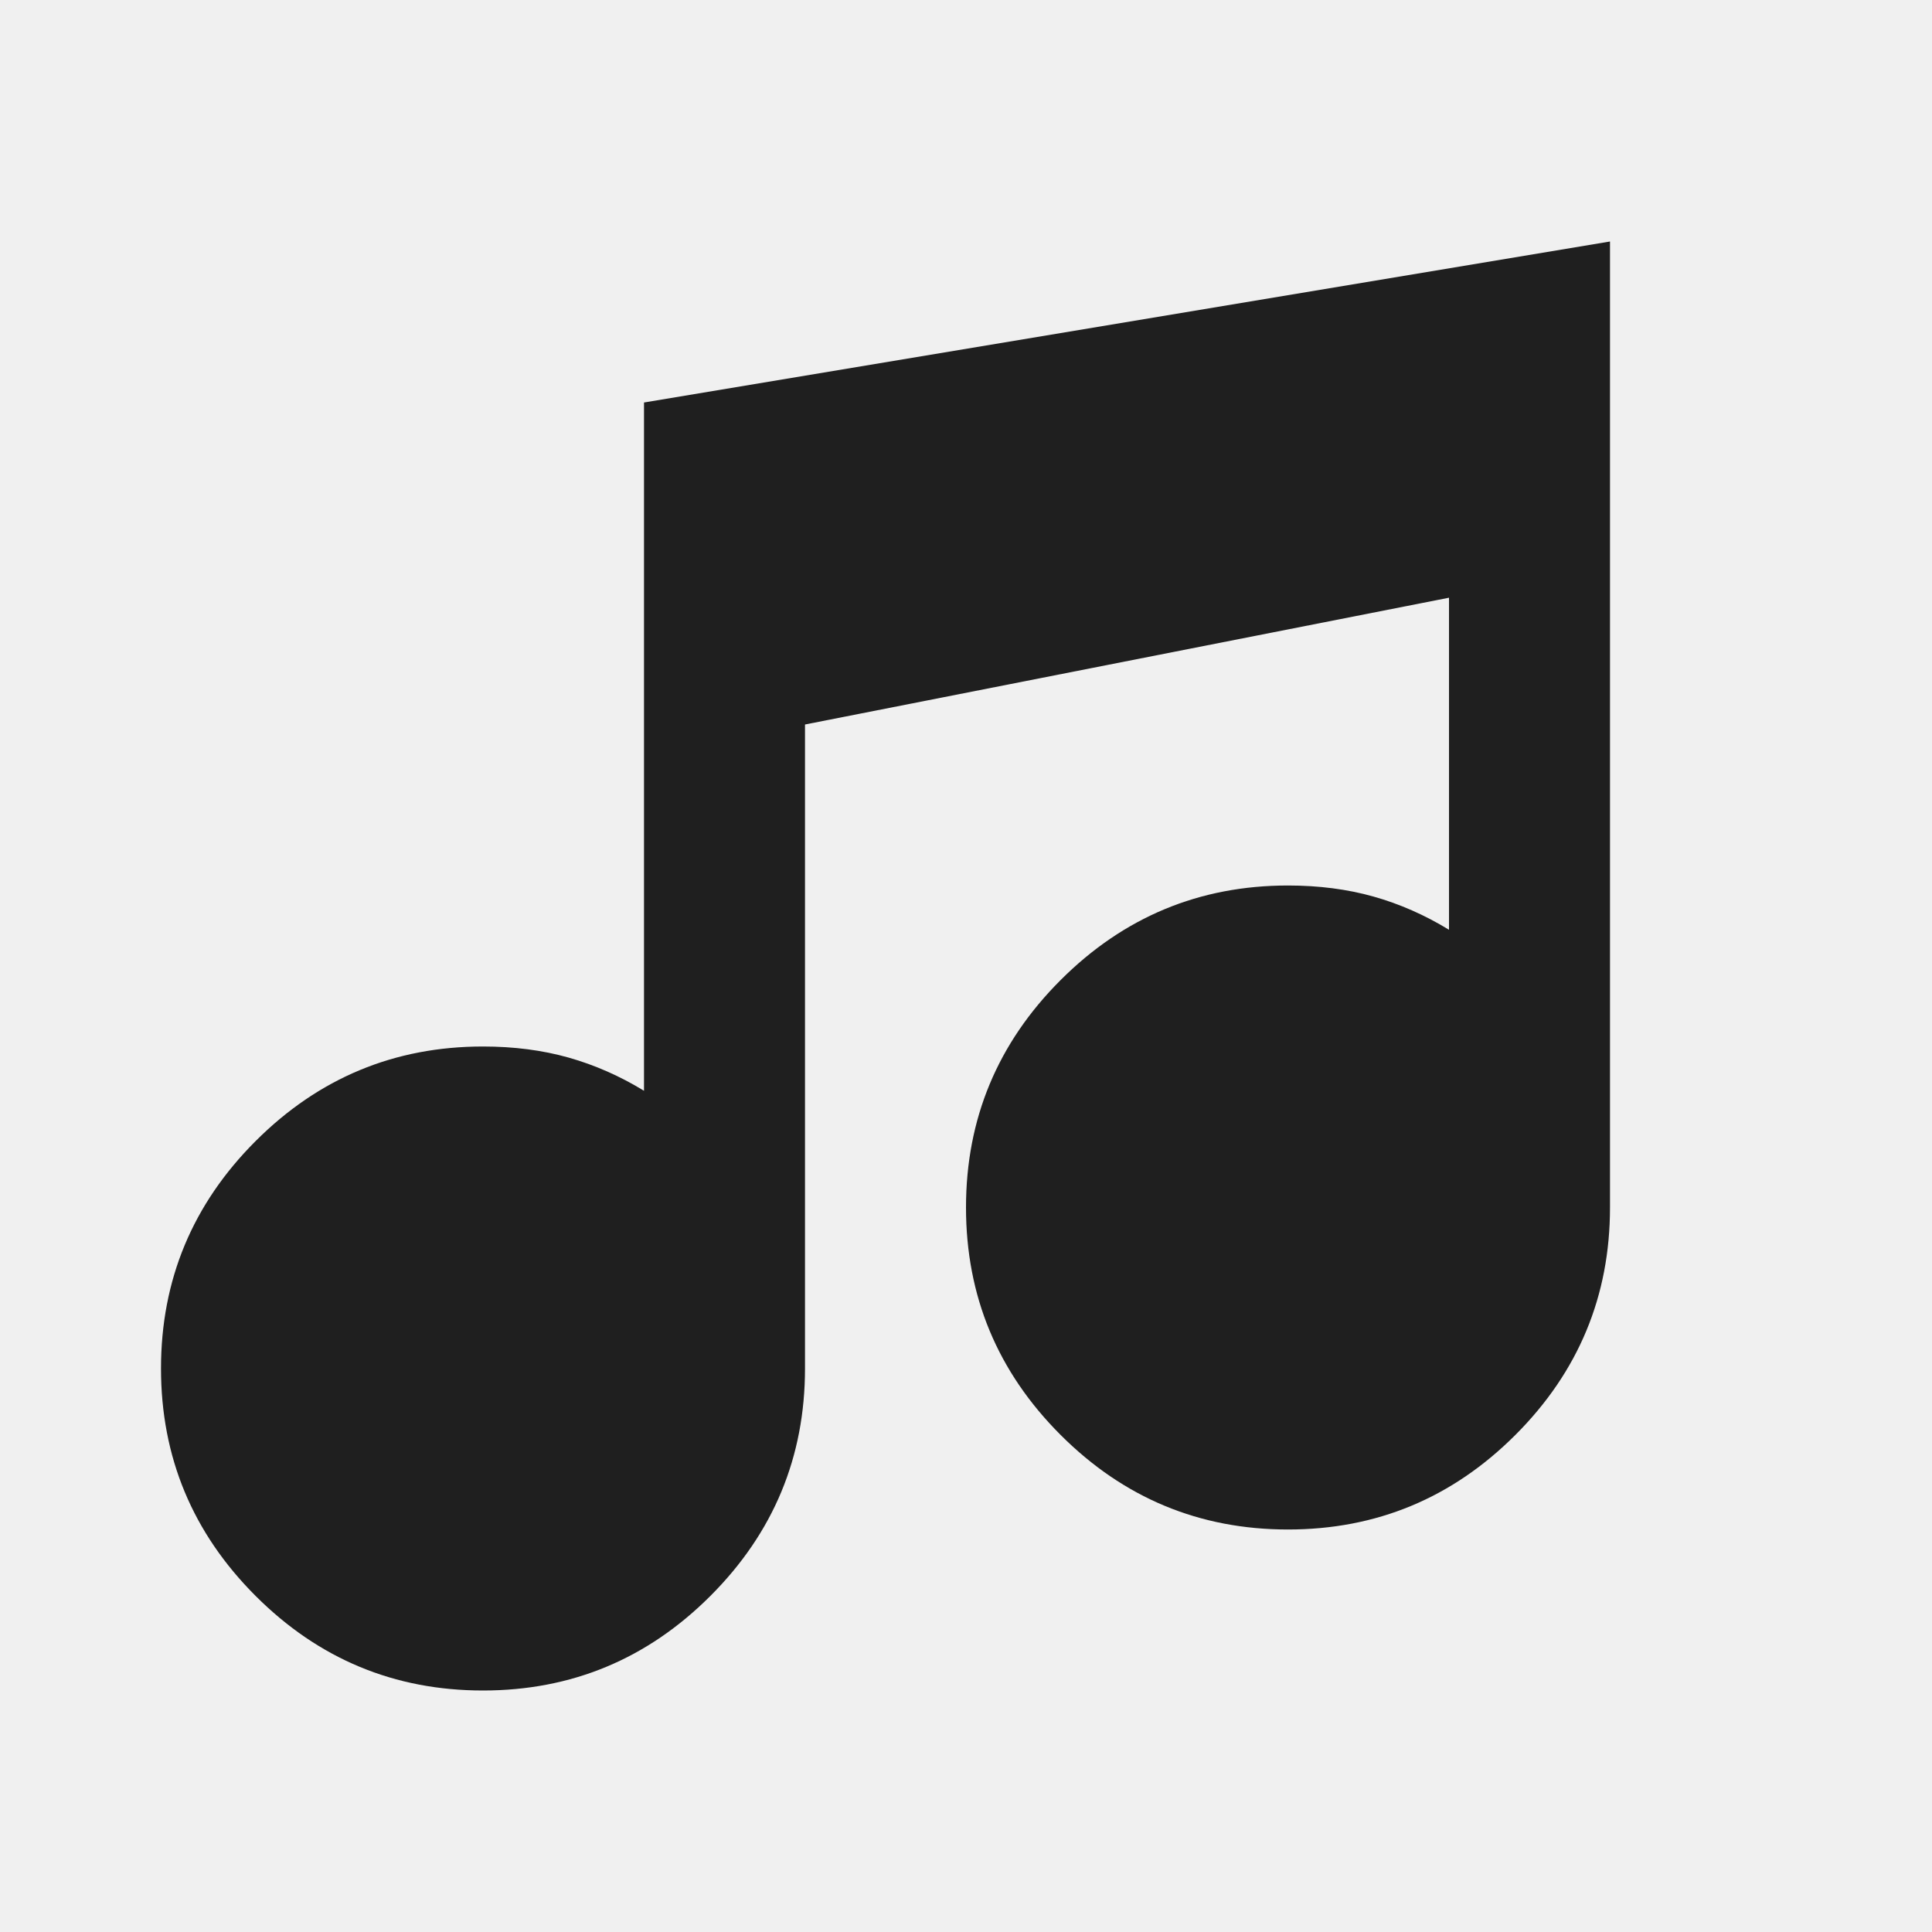
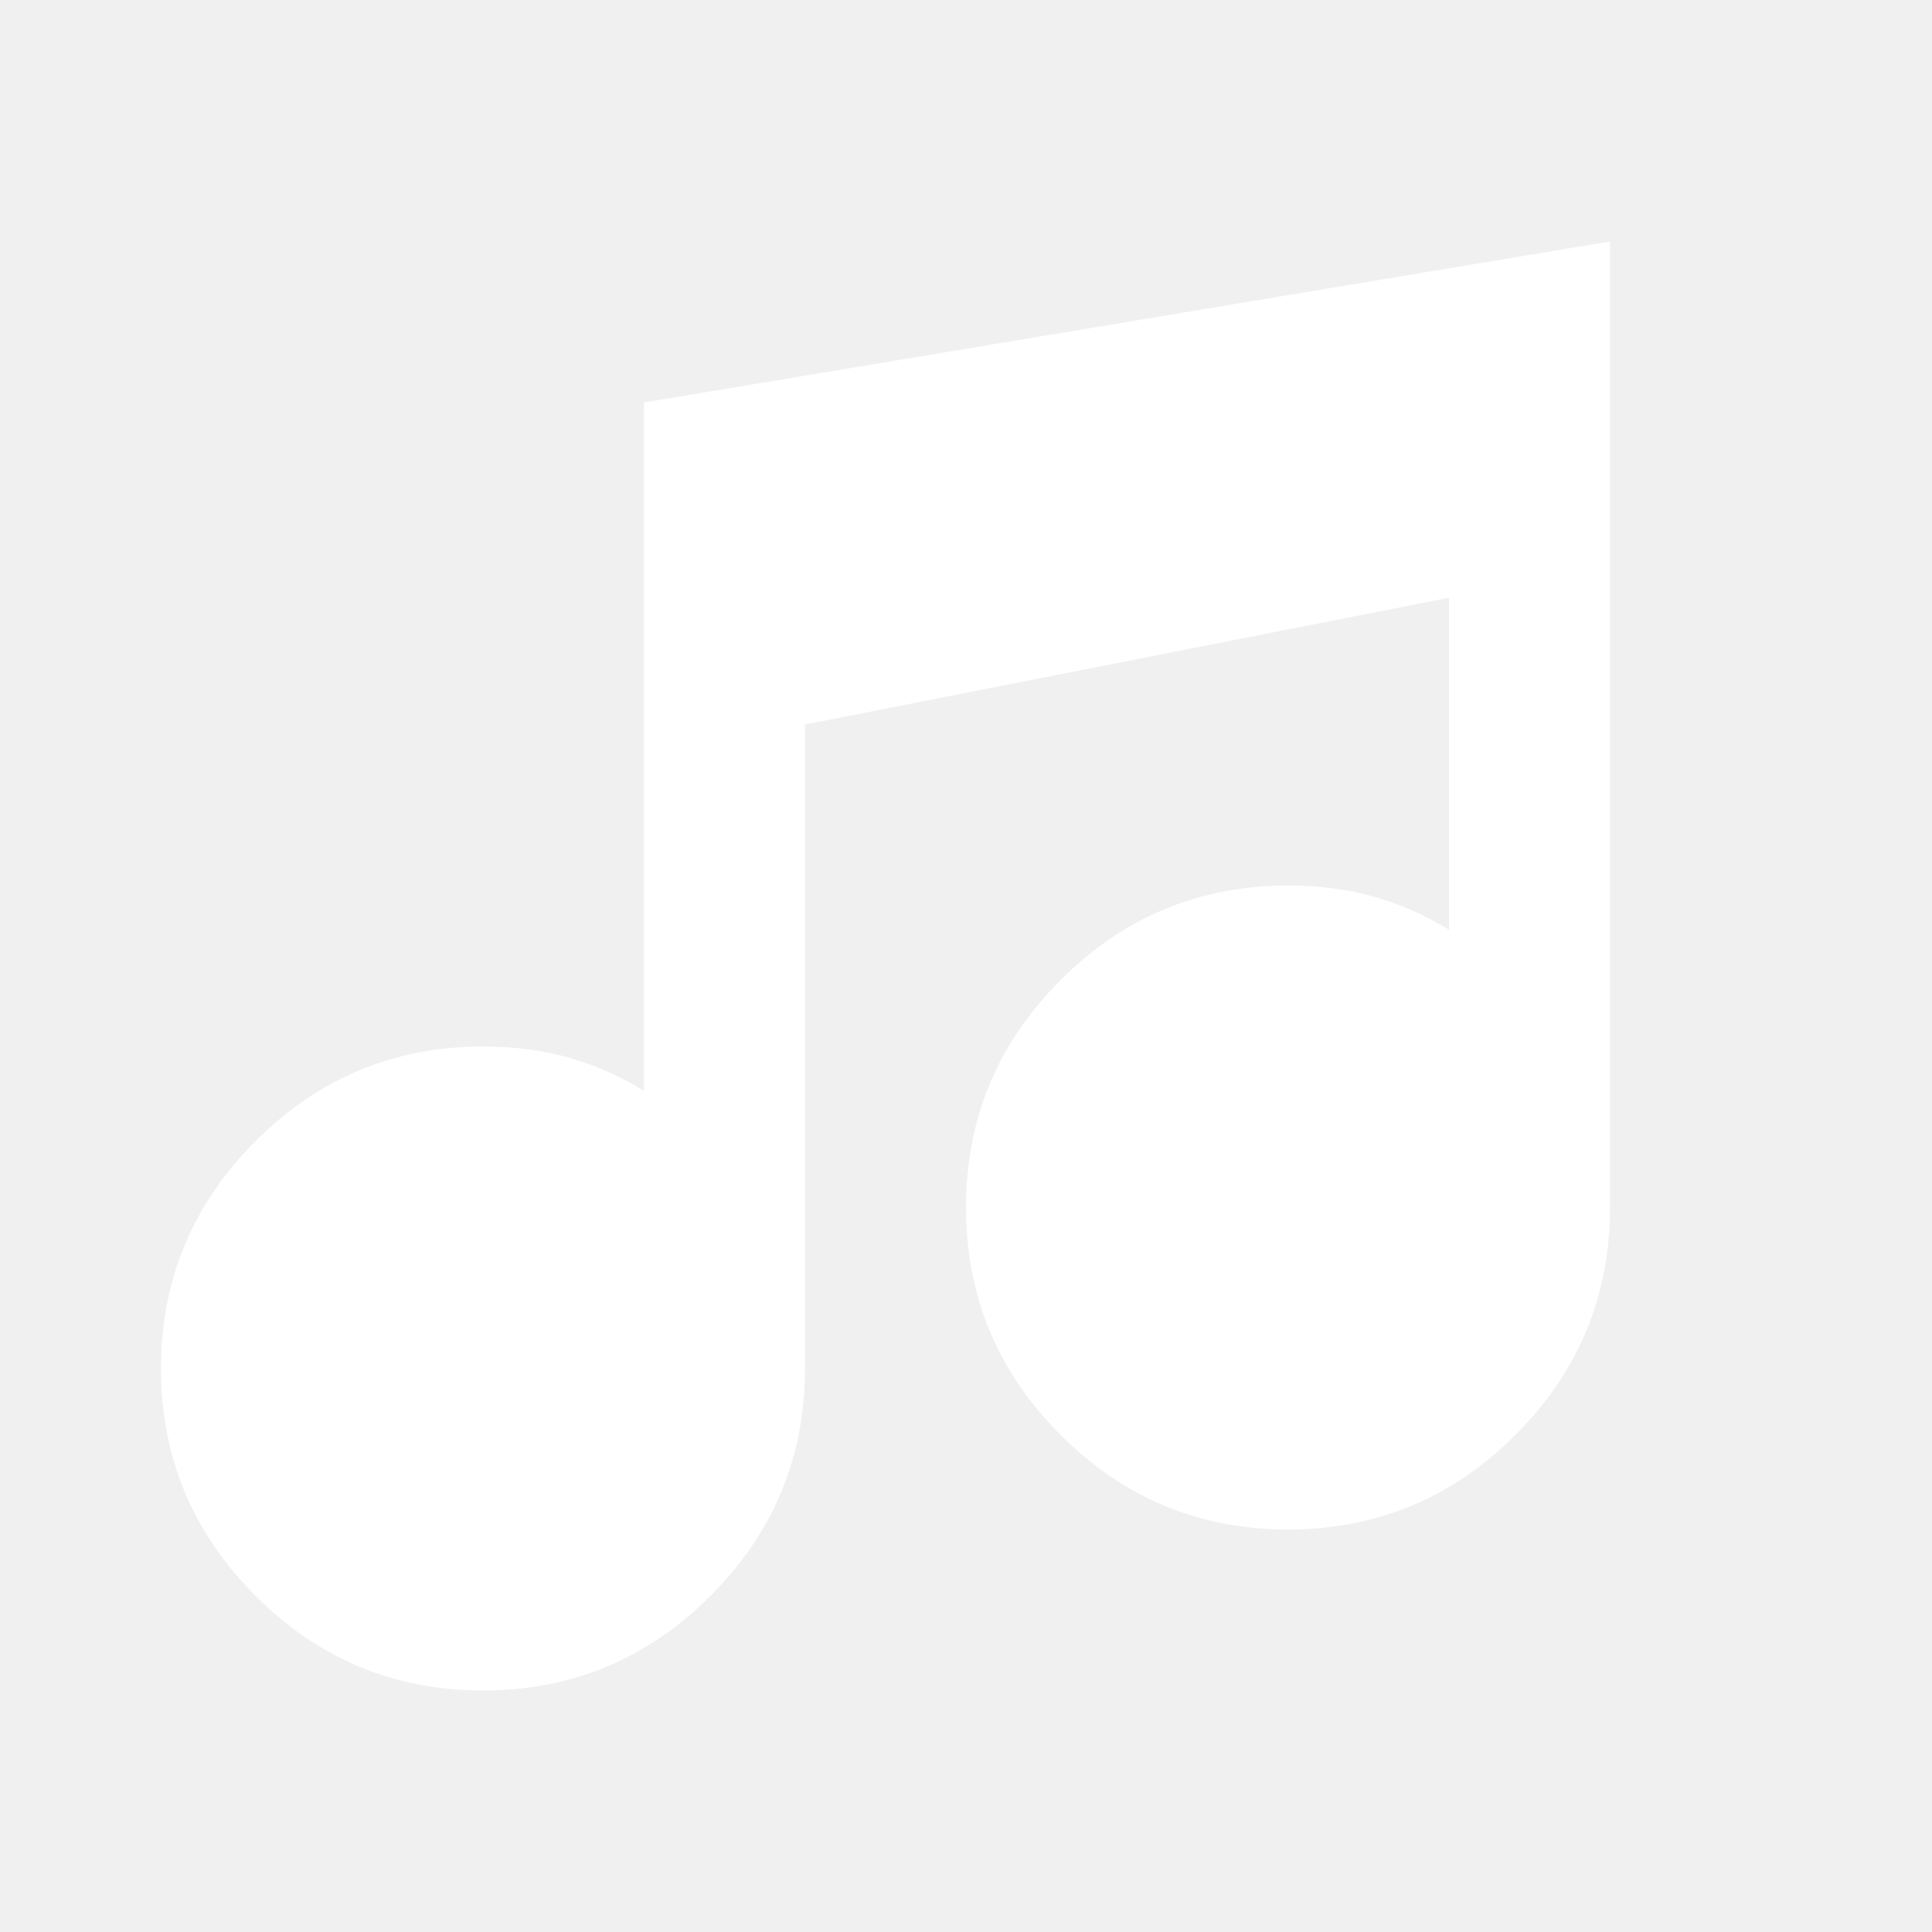
- <svg xmlns="http://www.w3.org/2000/svg" height="24px" viewBox="0 -960 960 960" width="24px" fill="#1f1f1f">
+ <svg xmlns="http://www.w3.org/2000/svg" height="24px" viewBox="0 -960 960 960" width="24px" fill="#ffffff">
  <path d="M127-167q-47-47-47-113t47-113q47-47 113-47 23 0 42.5 5.5T320-418v-342l480-80v480q0 66-47 113t-113 47q-66 0-113-47t-47-113q0-66 47-113t113-47q23 0 42.5 5.5T720-498v-165l-320 63v320q0 66-47 113t-113 47q-66 0-113-47Z" />
</svg>
